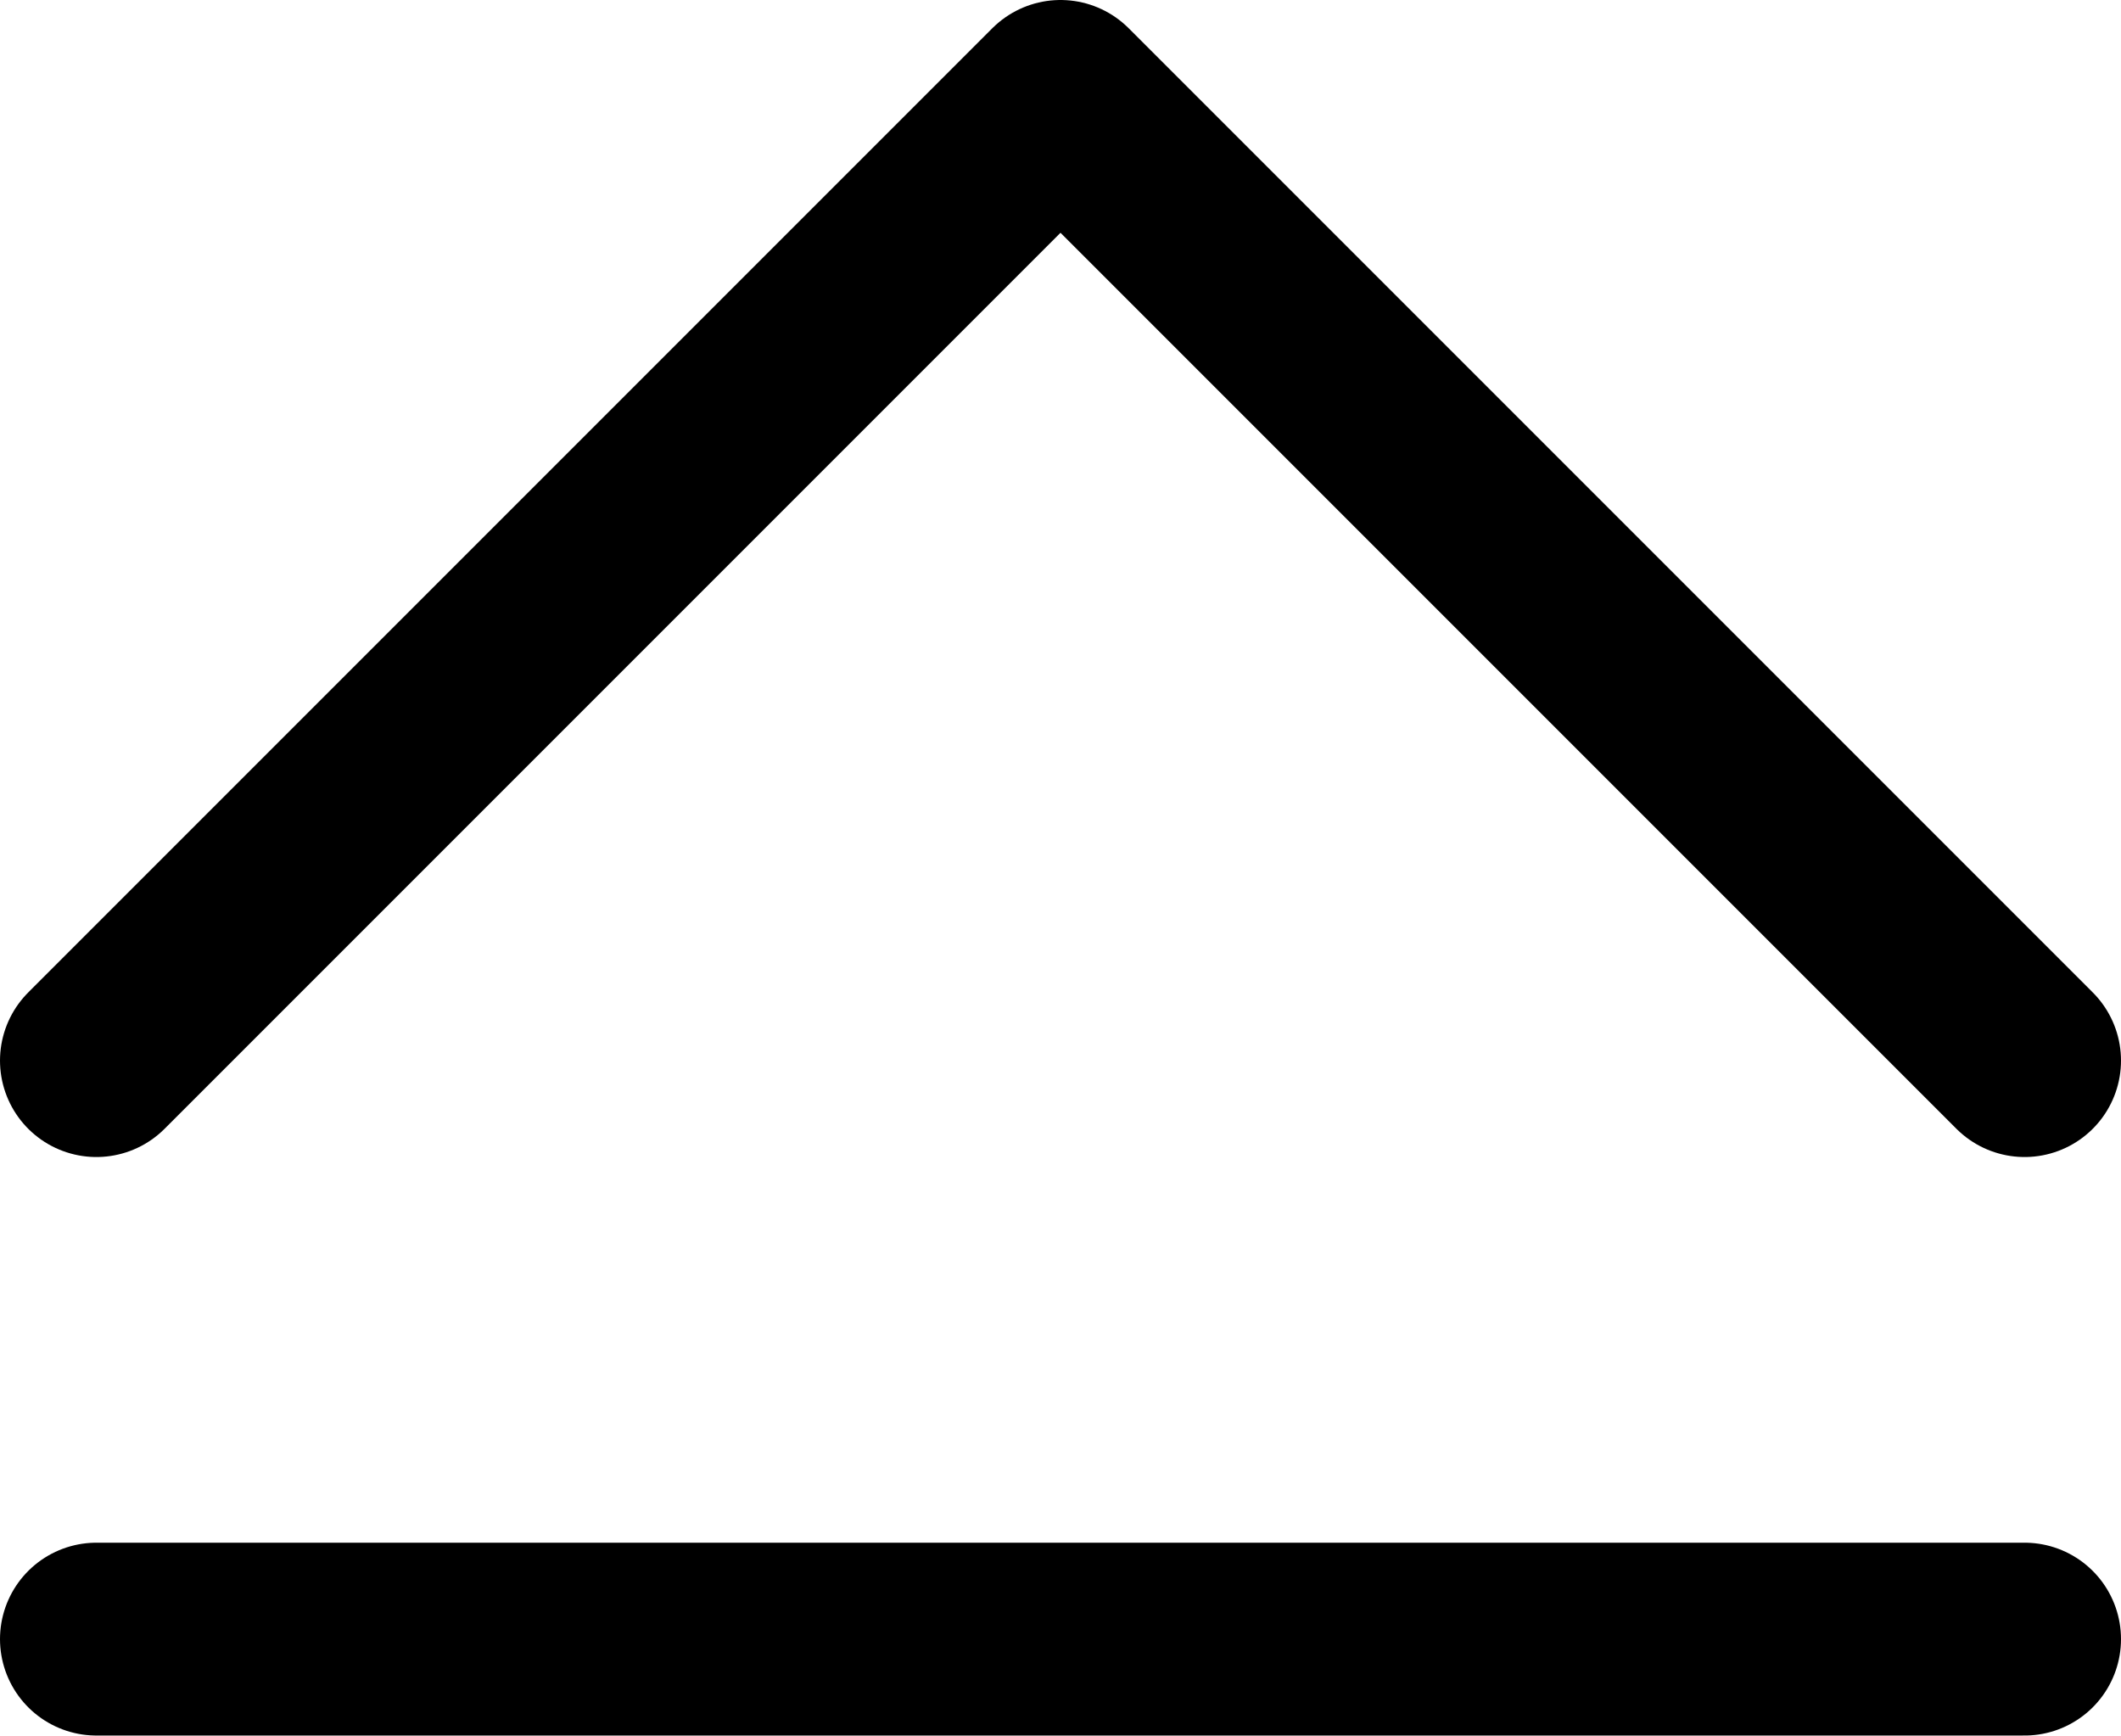
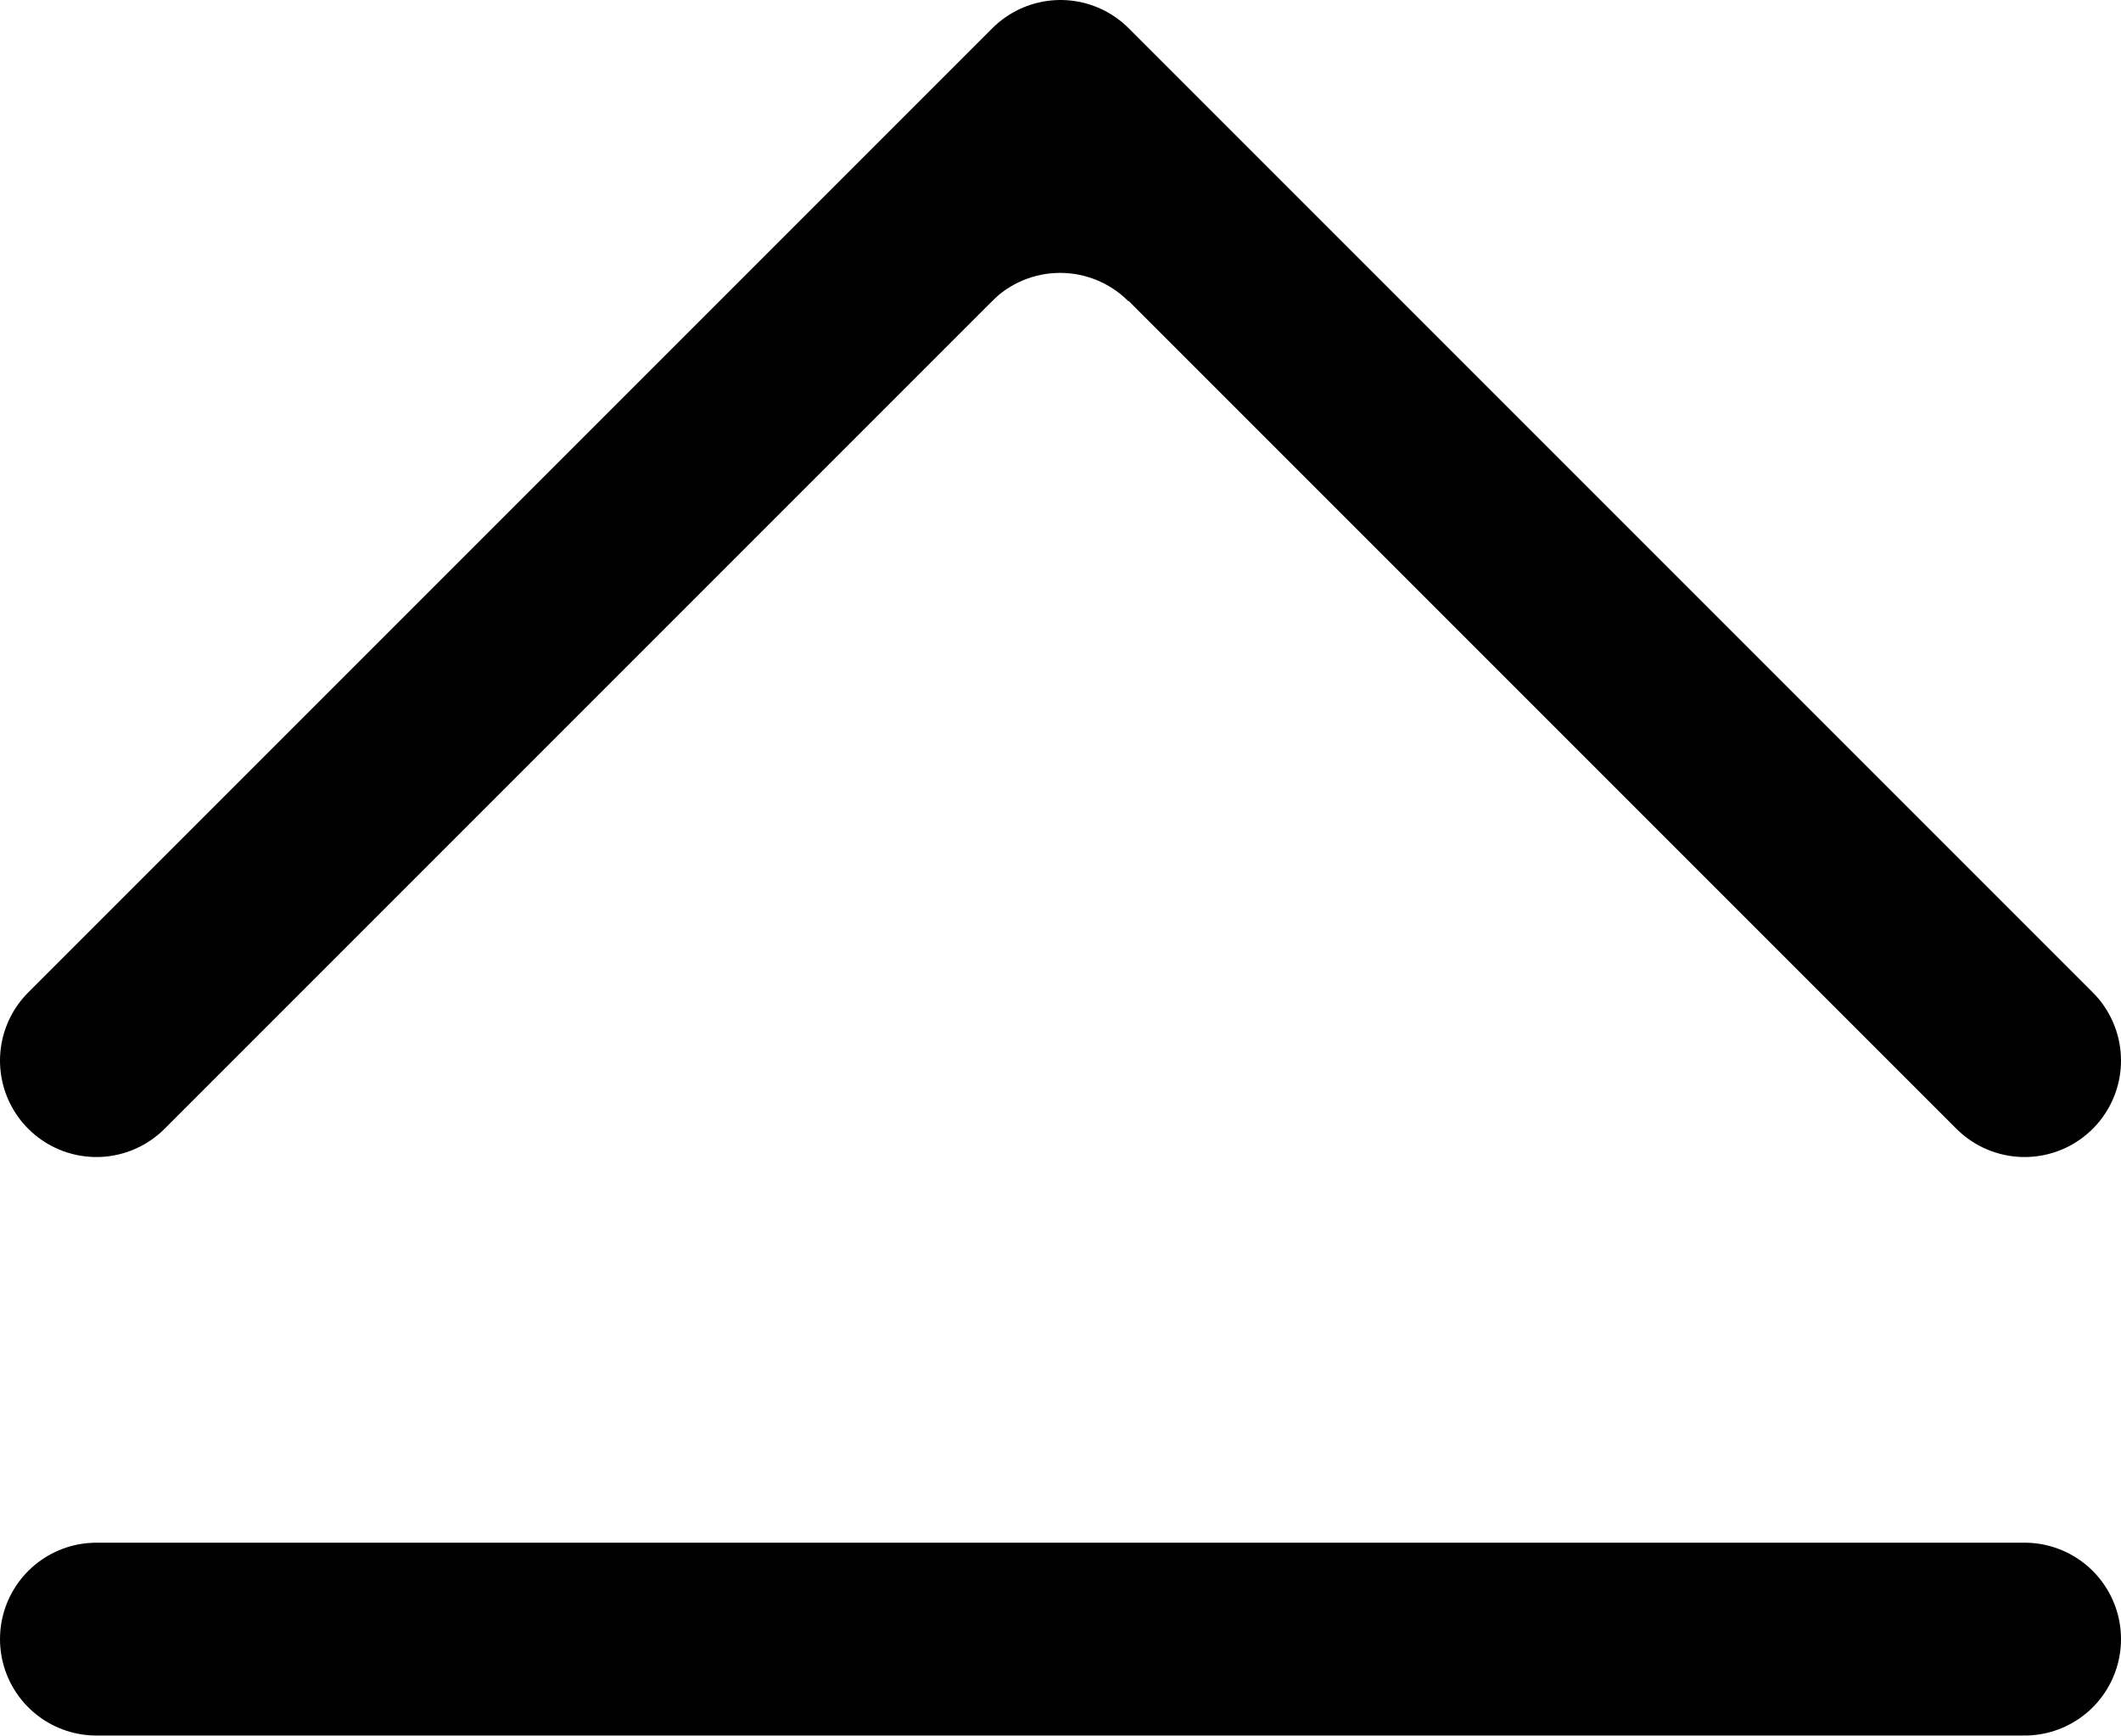
<svg xmlns="http://www.w3.org/2000/svg" width="5.5" height="4.5" viewBox="0 0 5.5 4.5" version="1.1" id="svg1">
  <defs id="defs1" />
  <g id="layer1">
-     <g id="g1">
-       <path style="fill:none;stroke:#000000;stroke-width:0.5;stroke-linecap:round;stroke-linejoin:round;paint-order:fill markers stroke" d="M 5.25,2.75 2.75,0.25 0.25,2.75" id="path1" />
-       <path style="fill:#000000;stroke:#000000;stroke-width:0.5;stroke-linecap:round;stroke-linejoin:round;paint-order:fill markers stroke" d="m 0.25,4.25 h 5" id="path2" />
-     </g>
+     <path style="fill:none;stroke:#000000;stroke-width:0.5;stroke-linecap:round;stroke-linejoin:round;paint-order:fill markers stroke" d="M 5.25,2.75 2.75,0.25 0.25,2.75" id="path1" />
+     <path style="fill:#000000;stroke:#000000;stroke-width:0.5;stroke-linecap:round;stroke-linejoin:round;paint-order:fill markers stroke" d="m 0.25,4.25 h 5" id="path2" />
+     <path id="rect1-1-3-6" style="fill:#000000;fill-opacity:1;stroke-width:0.5;stroke-linecap:round;stroke-linejoin:round;paint-order:fill markers stroke" d="m 3.103,0.604 -0.177,0.177 a 0.25,0.25 0 0 0 -0.354,0 L 2.396,0.604 2.573,0.427 2.75,0.25 2.926,0.427 Z" />
  </g>
</svg>
